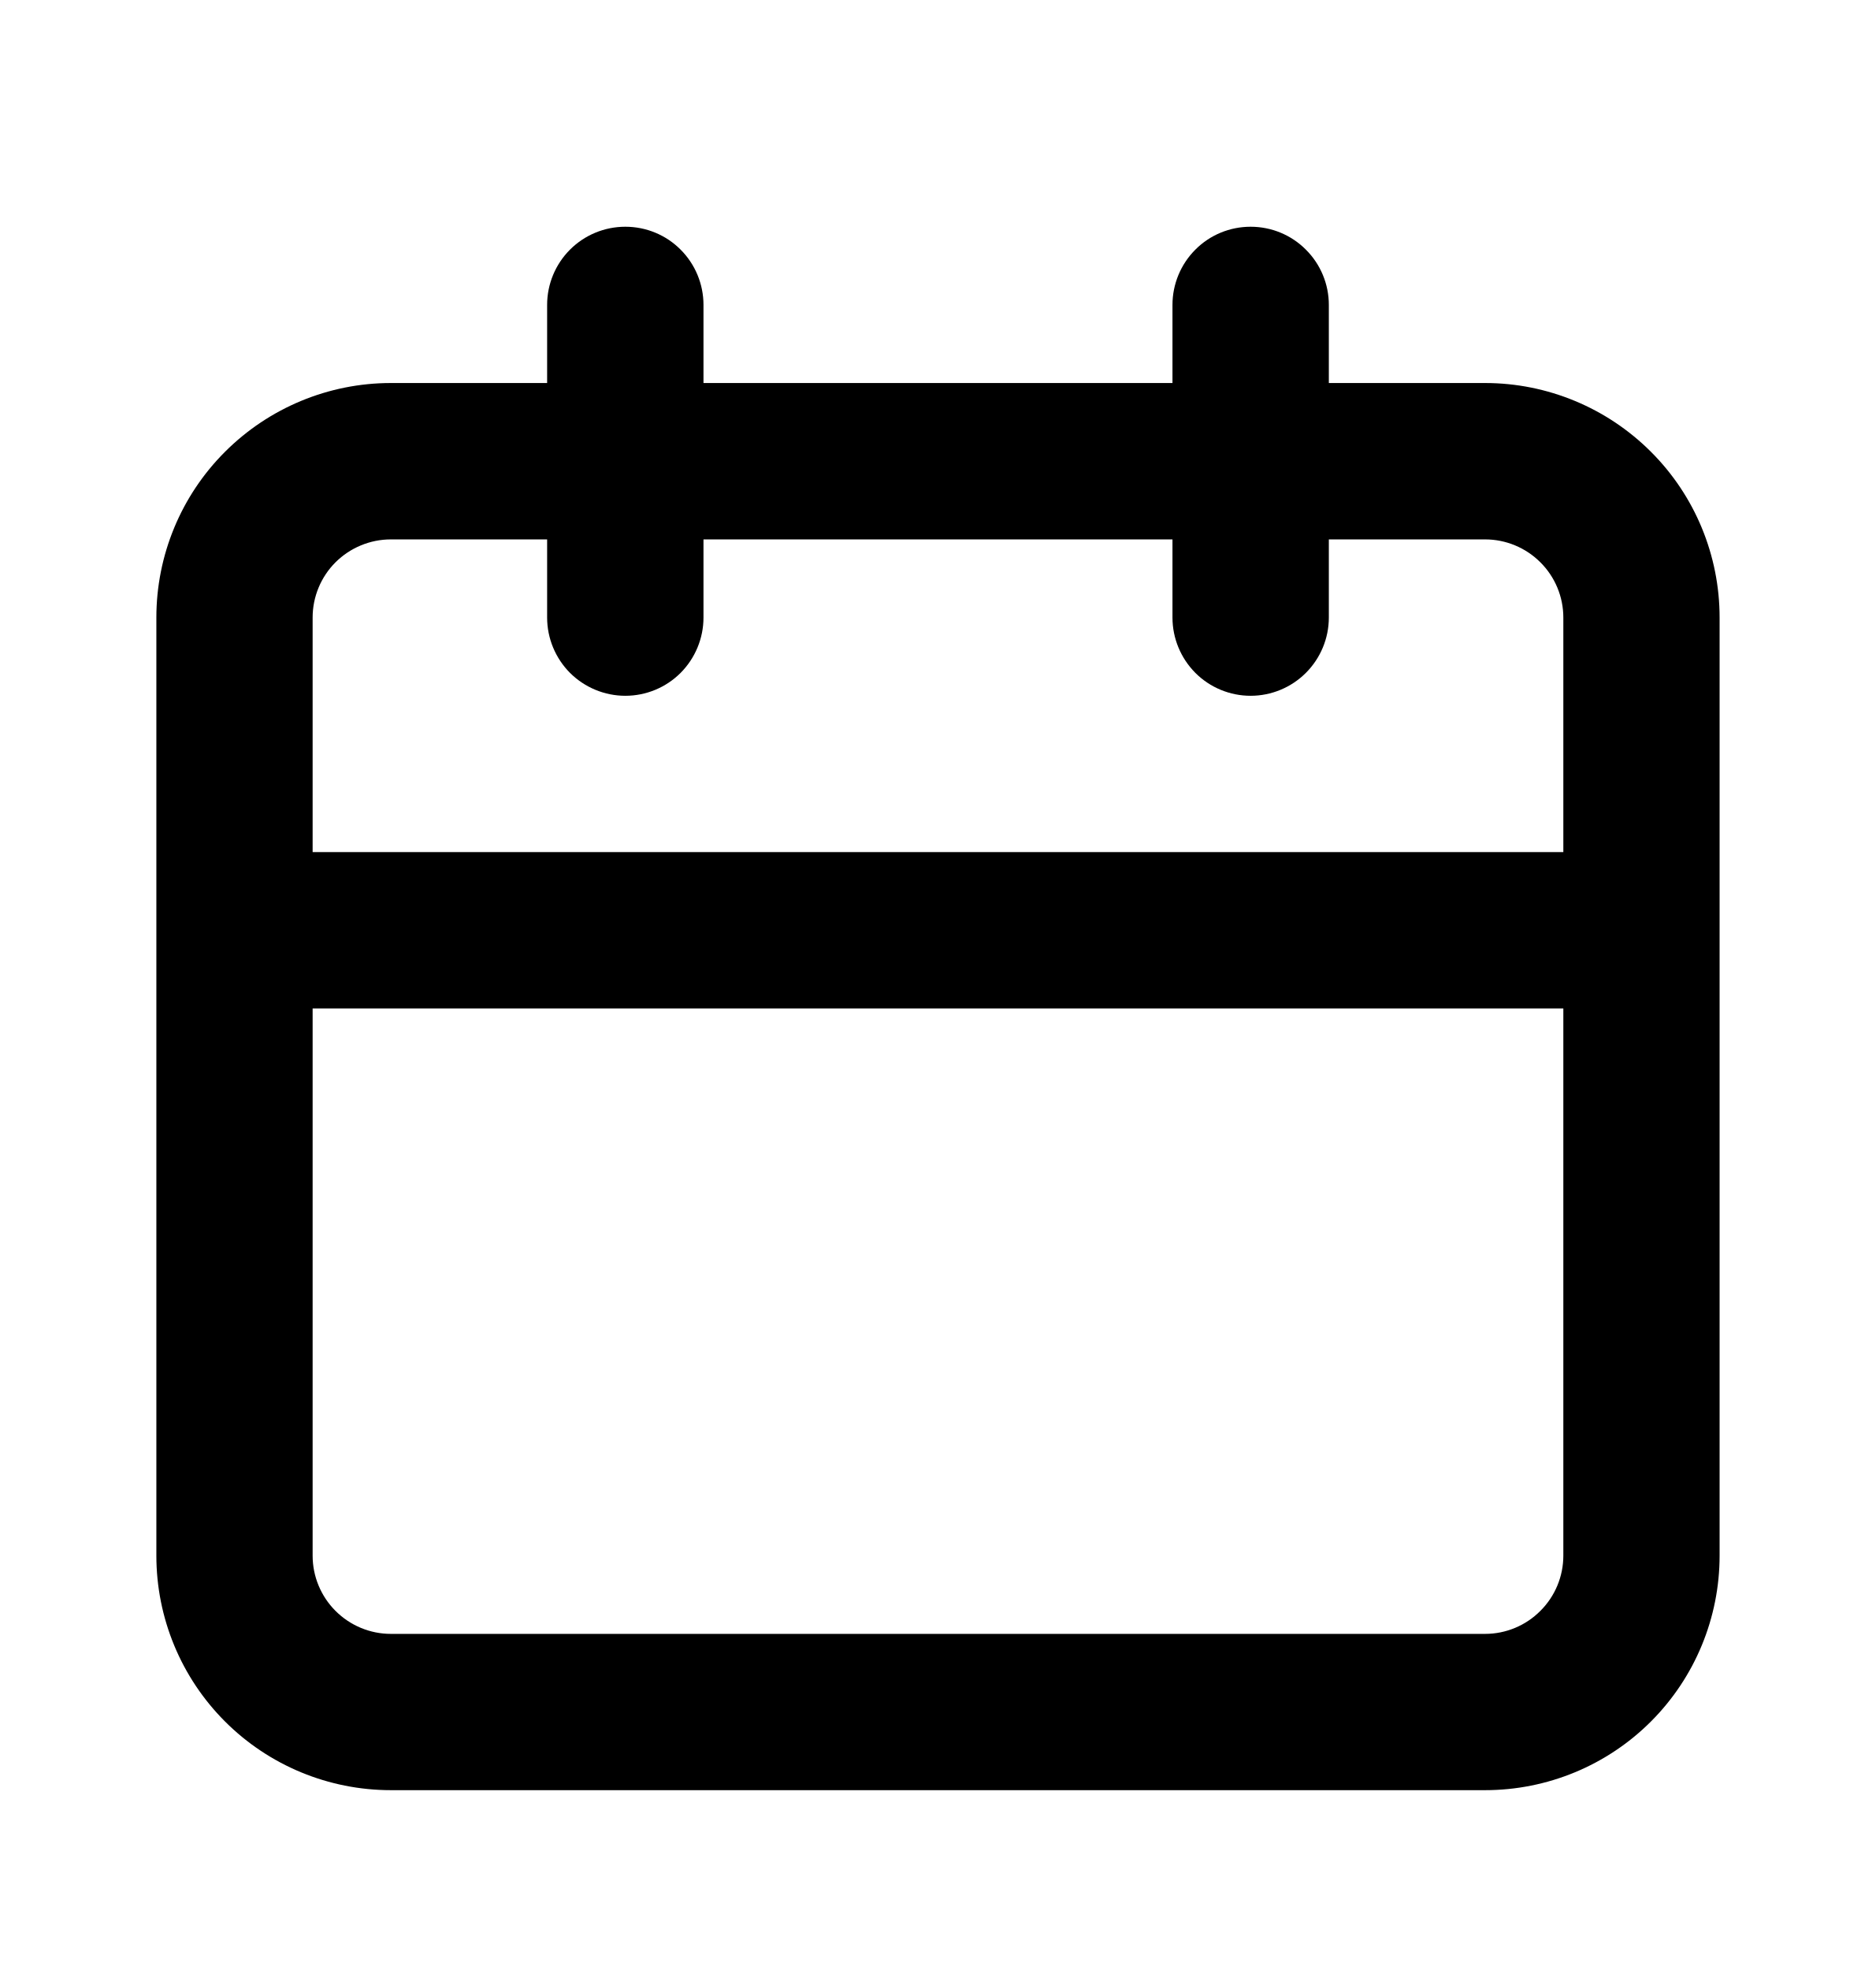
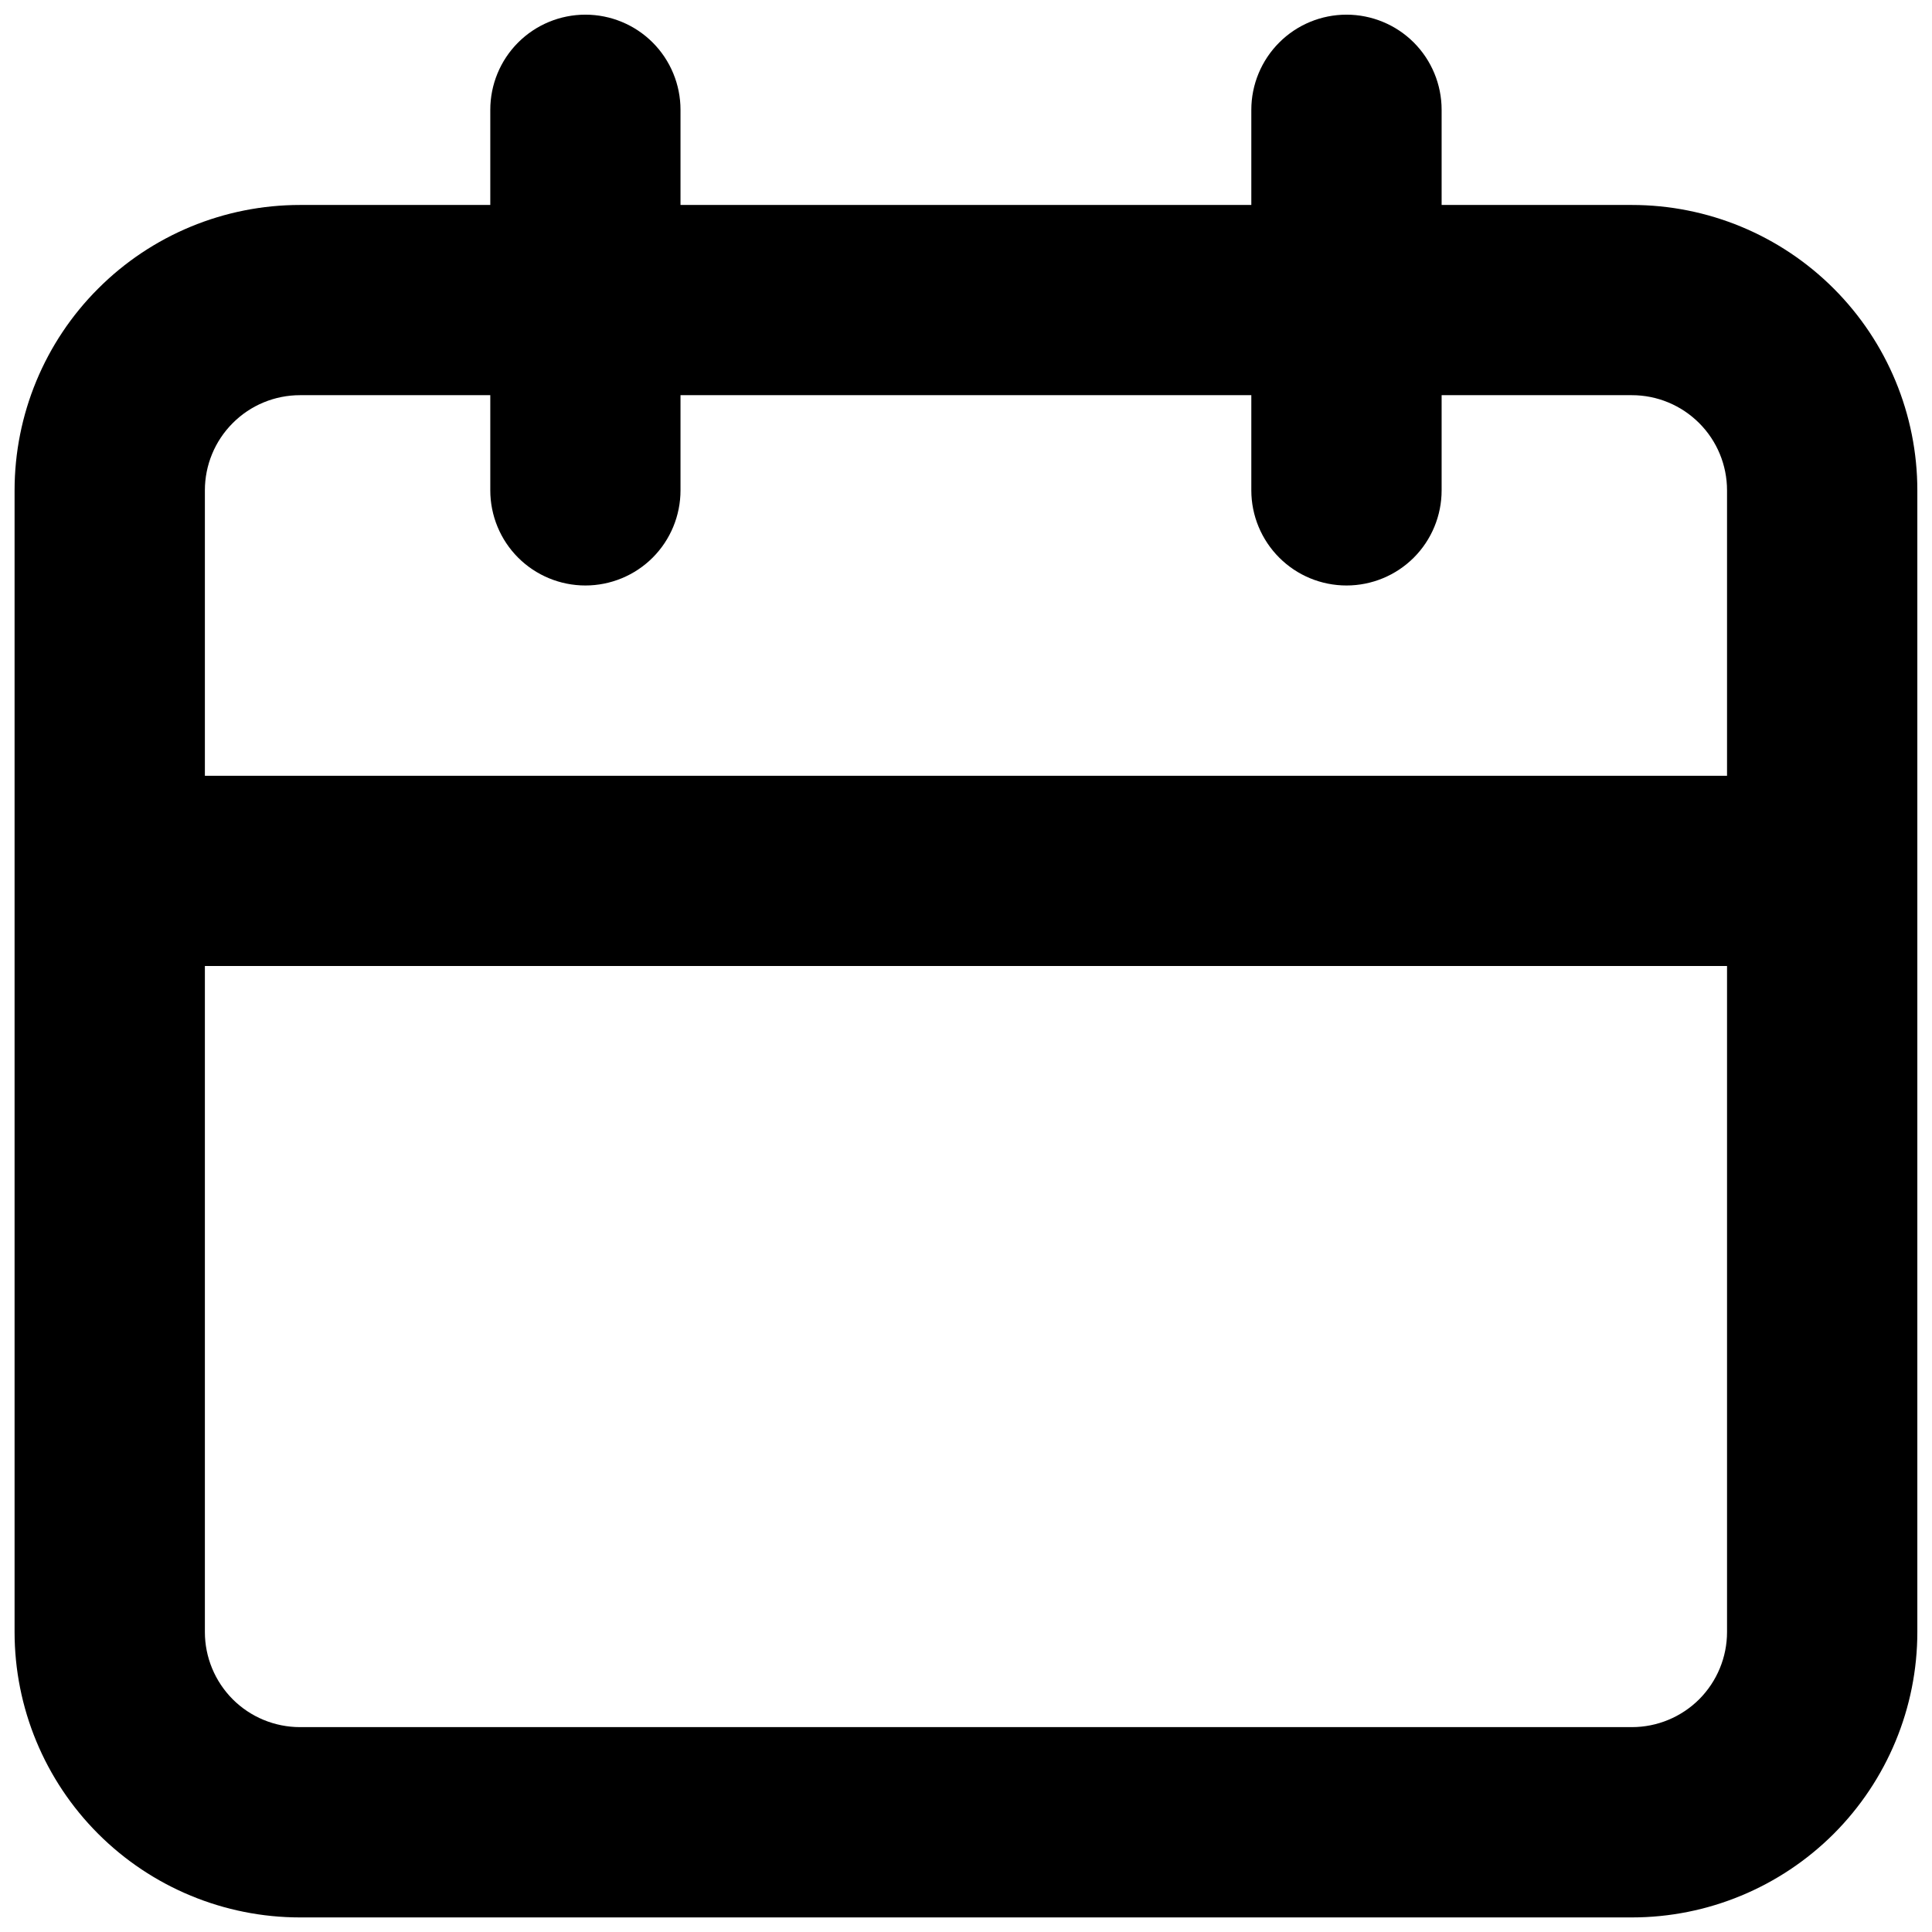
- <svg xmlns="http://www.w3.org/2000/svg" width="20" height="21" viewBox="0 0 20 21" fill="none">
-   <path d="M15.833 4.083H14.167V3.25C14.167 3.029 14.079 2.817 13.922 2.661C13.766 2.504 13.554 2.417 13.333 2.417C13.112 2.417 12.9 2.504 12.744 2.661C12.588 2.817 12.5 3.029 12.5 3.25V4.083H7.5V3.25C7.5 3.029 7.412 2.817 7.256 2.661C7.1 2.504 6.888 2.417 6.667 2.417C6.446 2.417 6.234 2.504 6.077 2.661C5.921 2.817 5.833 3.029 5.833 3.25V4.083H4.167C3.504 4.083 2.868 4.347 2.399 4.816C1.93 5.284 1.667 5.92 1.667 6.583V16.583C1.667 17.246 1.93 17.882 2.399 18.351C2.868 18.82 3.504 19.083 4.167 19.083H15.833C16.496 19.083 17.132 18.82 17.601 18.351C18.07 17.882 18.333 17.246 18.333 16.583V6.583C18.333 5.92 18.07 5.284 17.601 4.816C17.132 4.347 16.496 4.083 15.833 4.083ZM16.667 16.583C16.667 16.804 16.579 17.016 16.422 17.172C16.266 17.329 16.054 17.417 15.833 17.417H4.167C3.946 17.417 3.734 17.329 3.577 17.172C3.421 17.016 3.333 16.804 3.333 16.583V10.75H16.667V16.583ZM16.667 9.083H3.333V6.583C3.333 6.362 3.421 6.15 3.577 5.994C3.734 5.838 3.946 5.75 4.167 5.75H5.833V6.583C5.833 6.804 5.921 7.016 6.077 7.173C6.234 7.329 6.446 7.417 6.667 7.417C6.888 7.417 7.1 7.329 7.256 7.173C7.412 7.016 7.5 6.804 7.5 6.583V5.75H12.5V6.583C12.5 6.804 12.588 7.016 12.744 7.173C12.9 7.329 13.112 7.417 13.333 7.417C13.554 7.417 13.766 7.329 13.922 7.173C14.079 7.016 14.167 6.804 14.167 6.583V5.75H15.833C16.054 5.75 16.266 5.838 16.422 5.994C16.579 6.15 16.667 6.362 16.667 6.583V9.083Z" fill="currentColor" />
+ <svg xmlns="http://www.w3.org/2000/svg" width="22" height="22" viewBox="0 0 22 22" fill="none">
+   <path d="M18.583 2.334H16.416V1.25C16.416 0.963 16.302 0.687 16.099 0.484C15.896 0.281 15.62 0.167 15.333 0.167C15.045 0.167 14.77 0.281 14.567 0.484C14.364 0.687 14.249 0.963 14.249 1.25V2.334H7.749V1.25C7.749 0.963 7.635 0.687 7.432 0.484C7.229 0.281 6.953 0.167 6.666 0.167C6.379 0.167 6.103 0.281 5.9 0.484C5.697 0.687 5.583 0.963 5.583 1.25V2.334H3.416C2.554 2.334 1.727 2.676 1.118 3.286C0.508 3.895 0.166 4.722 0.166 5.584V18.584C0.166 19.446 0.508 20.272 1.118 20.882C1.727 21.491 2.554 21.834 3.416 21.834H18.583C19.445 21.834 20.271 21.491 20.881 20.882C21.49 20.272 21.833 19.446 21.833 18.584V5.584C21.833 4.722 21.49 3.895 20.881 3.286C20.271 2.676 19.445 2.334 18.583 2.334ZM19.666 18.584C19.666 18.871 19.552 19.146 19.349 19.35C19.145 19.553 18.87 19.667 18.583 19.667H3.416C3.129 19.667 2.853 19.553 2.65 19.35C2.447 19.146 2.333 18.871 2.333 18.584V11H19.666V18.584ZM19.666 8.834H2.333V5.584C2.333 5.296 2.447 5.021 2.65 4.818C2.853 4.614 3.129 4.5 3.416 4.5H5.583V5.584C5.583 5.871 5.697 6.147 5.9 6.35C6.103 6.553 6.379 6.667 6.666 6.667C6.953 6.667 7.229 6.553 7.432 6.35C7.635 6.147 7.749 5.871 7.749 5.584V4.5H14.249V5.584C14.249 5.871 14.364 6.147 14.567 6.35C14.77 6.553 15.045 6.667 15.333 6.667C15.62 6.667 15.896 6.553 16.099 6.35C16.302 6.147 16.416 5.871 16.416 5.584V4.5H18.583C18.87 4.5 19.145 4.614 19.349 4.818C19.552 5.021 19.666 5.296 19.666 5.584V8.834Z" fill="currentColor" />
</svg>
